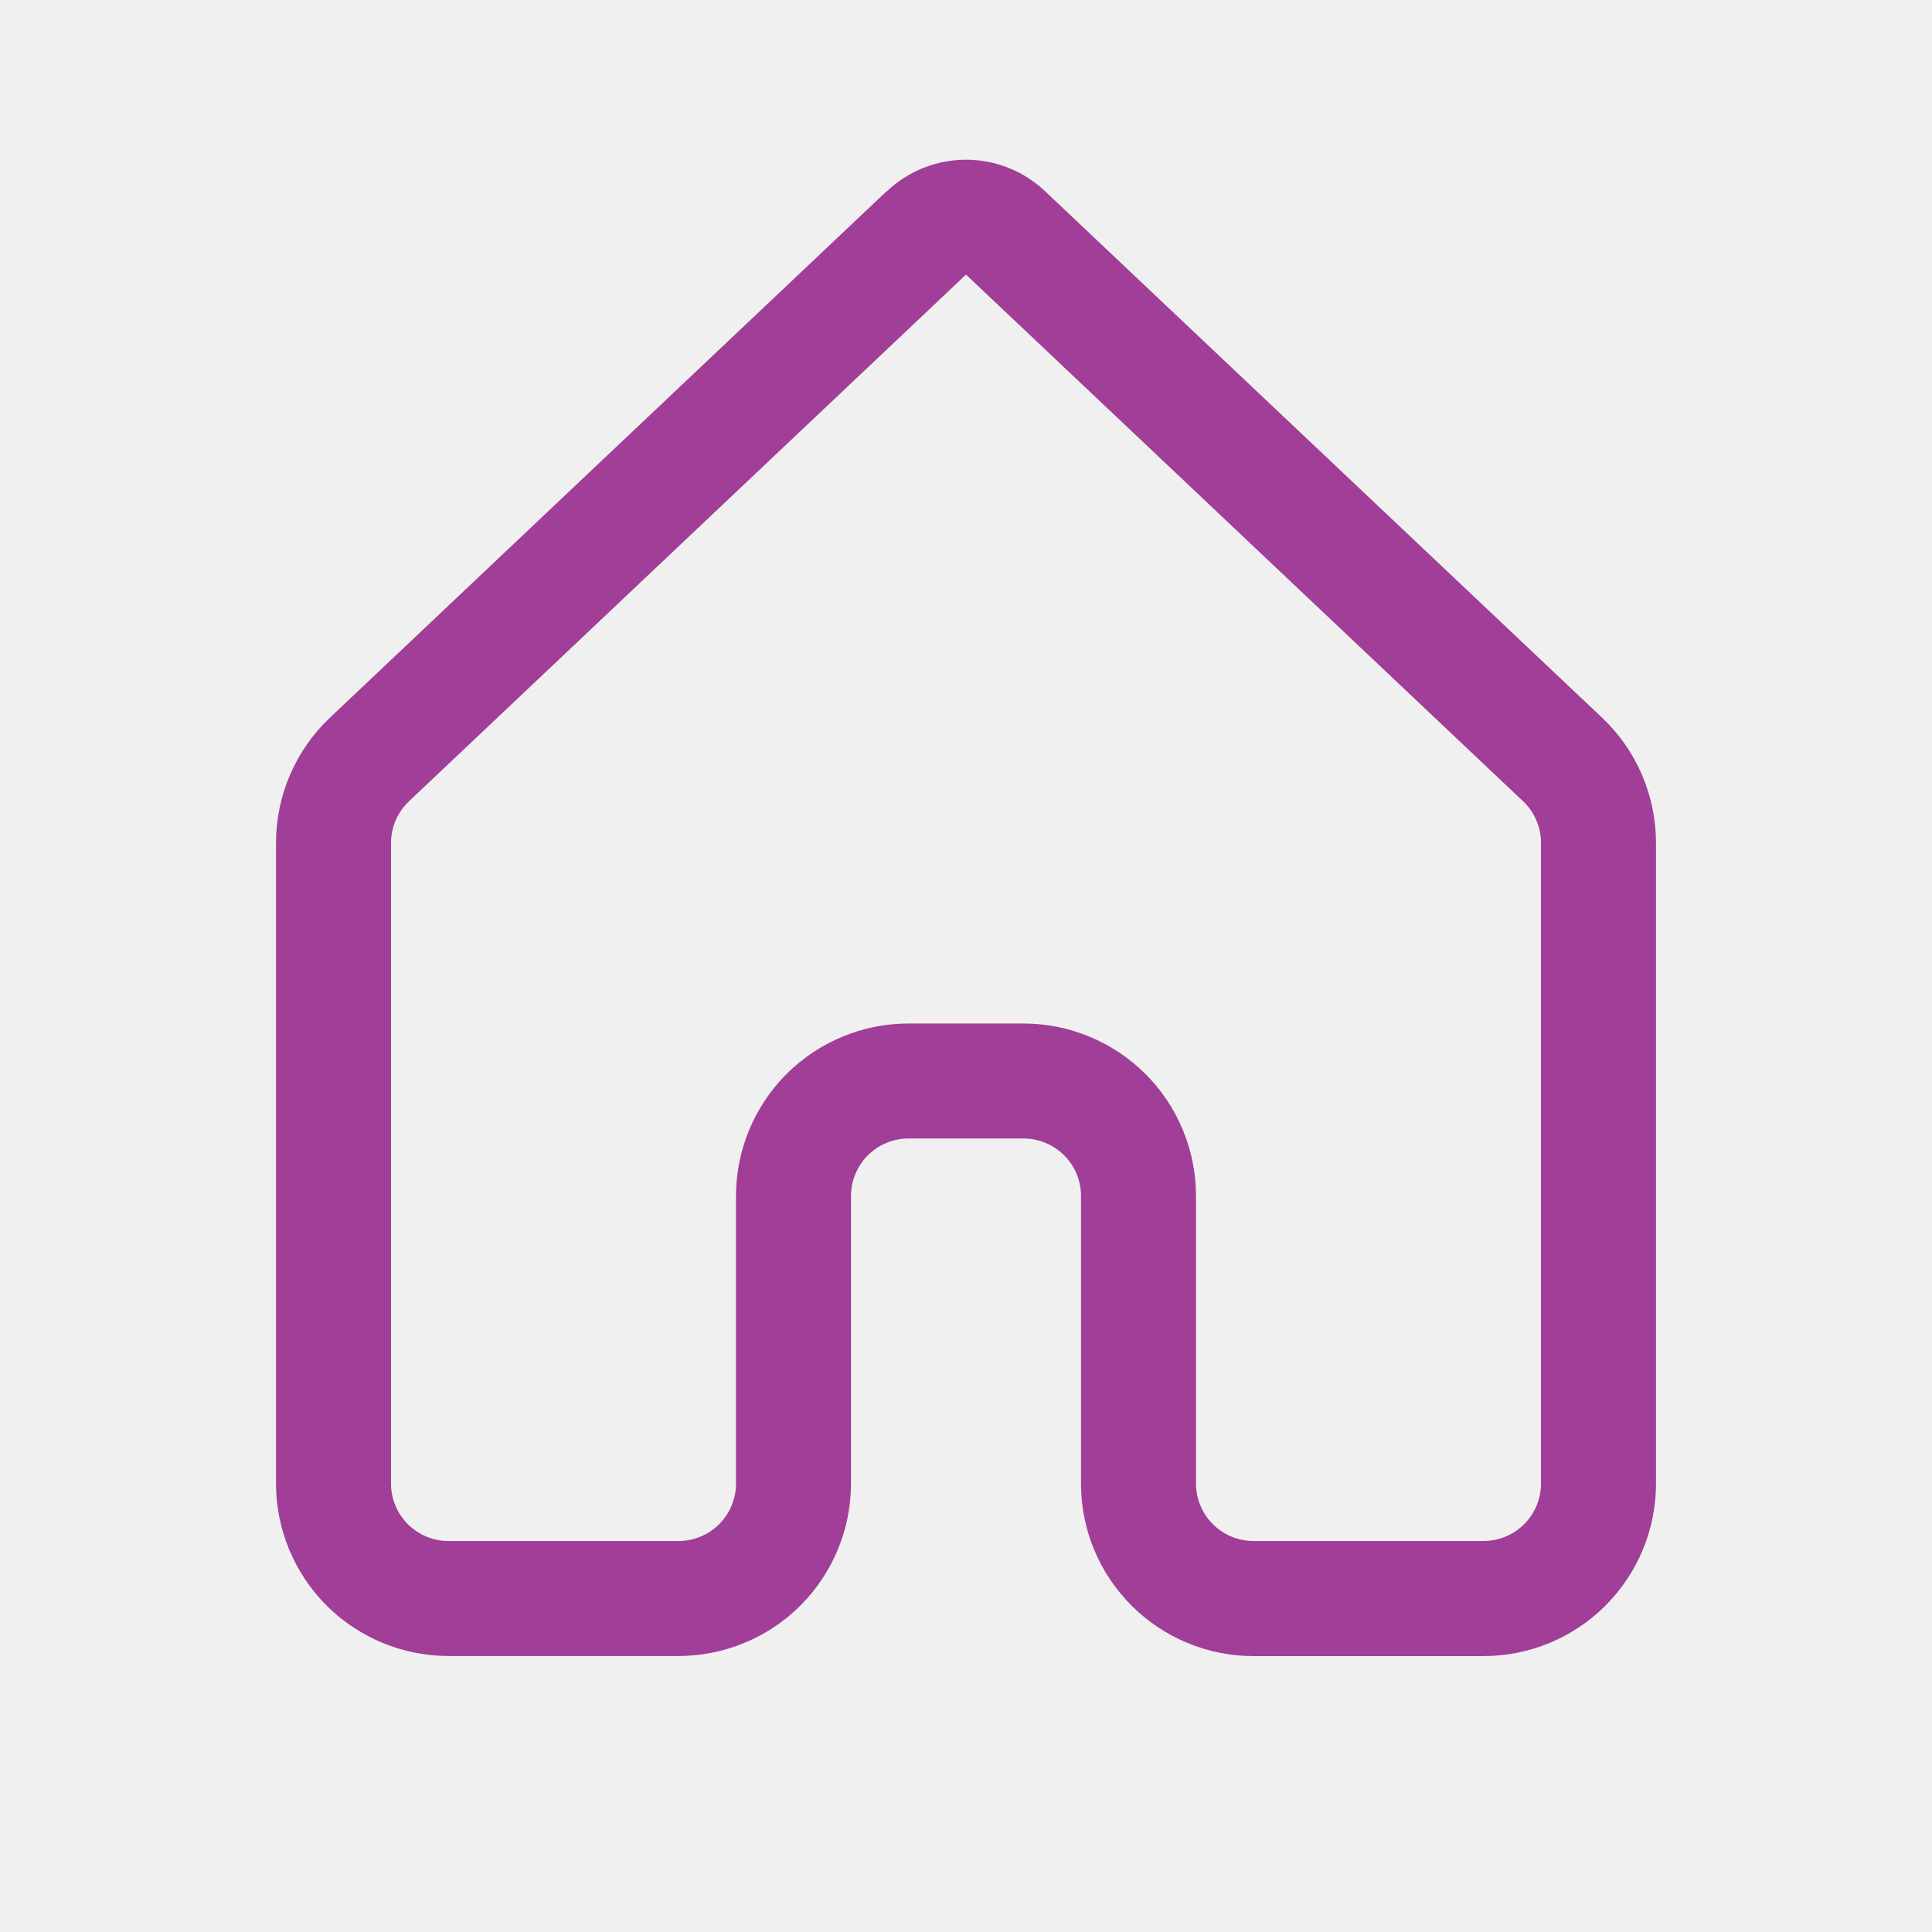
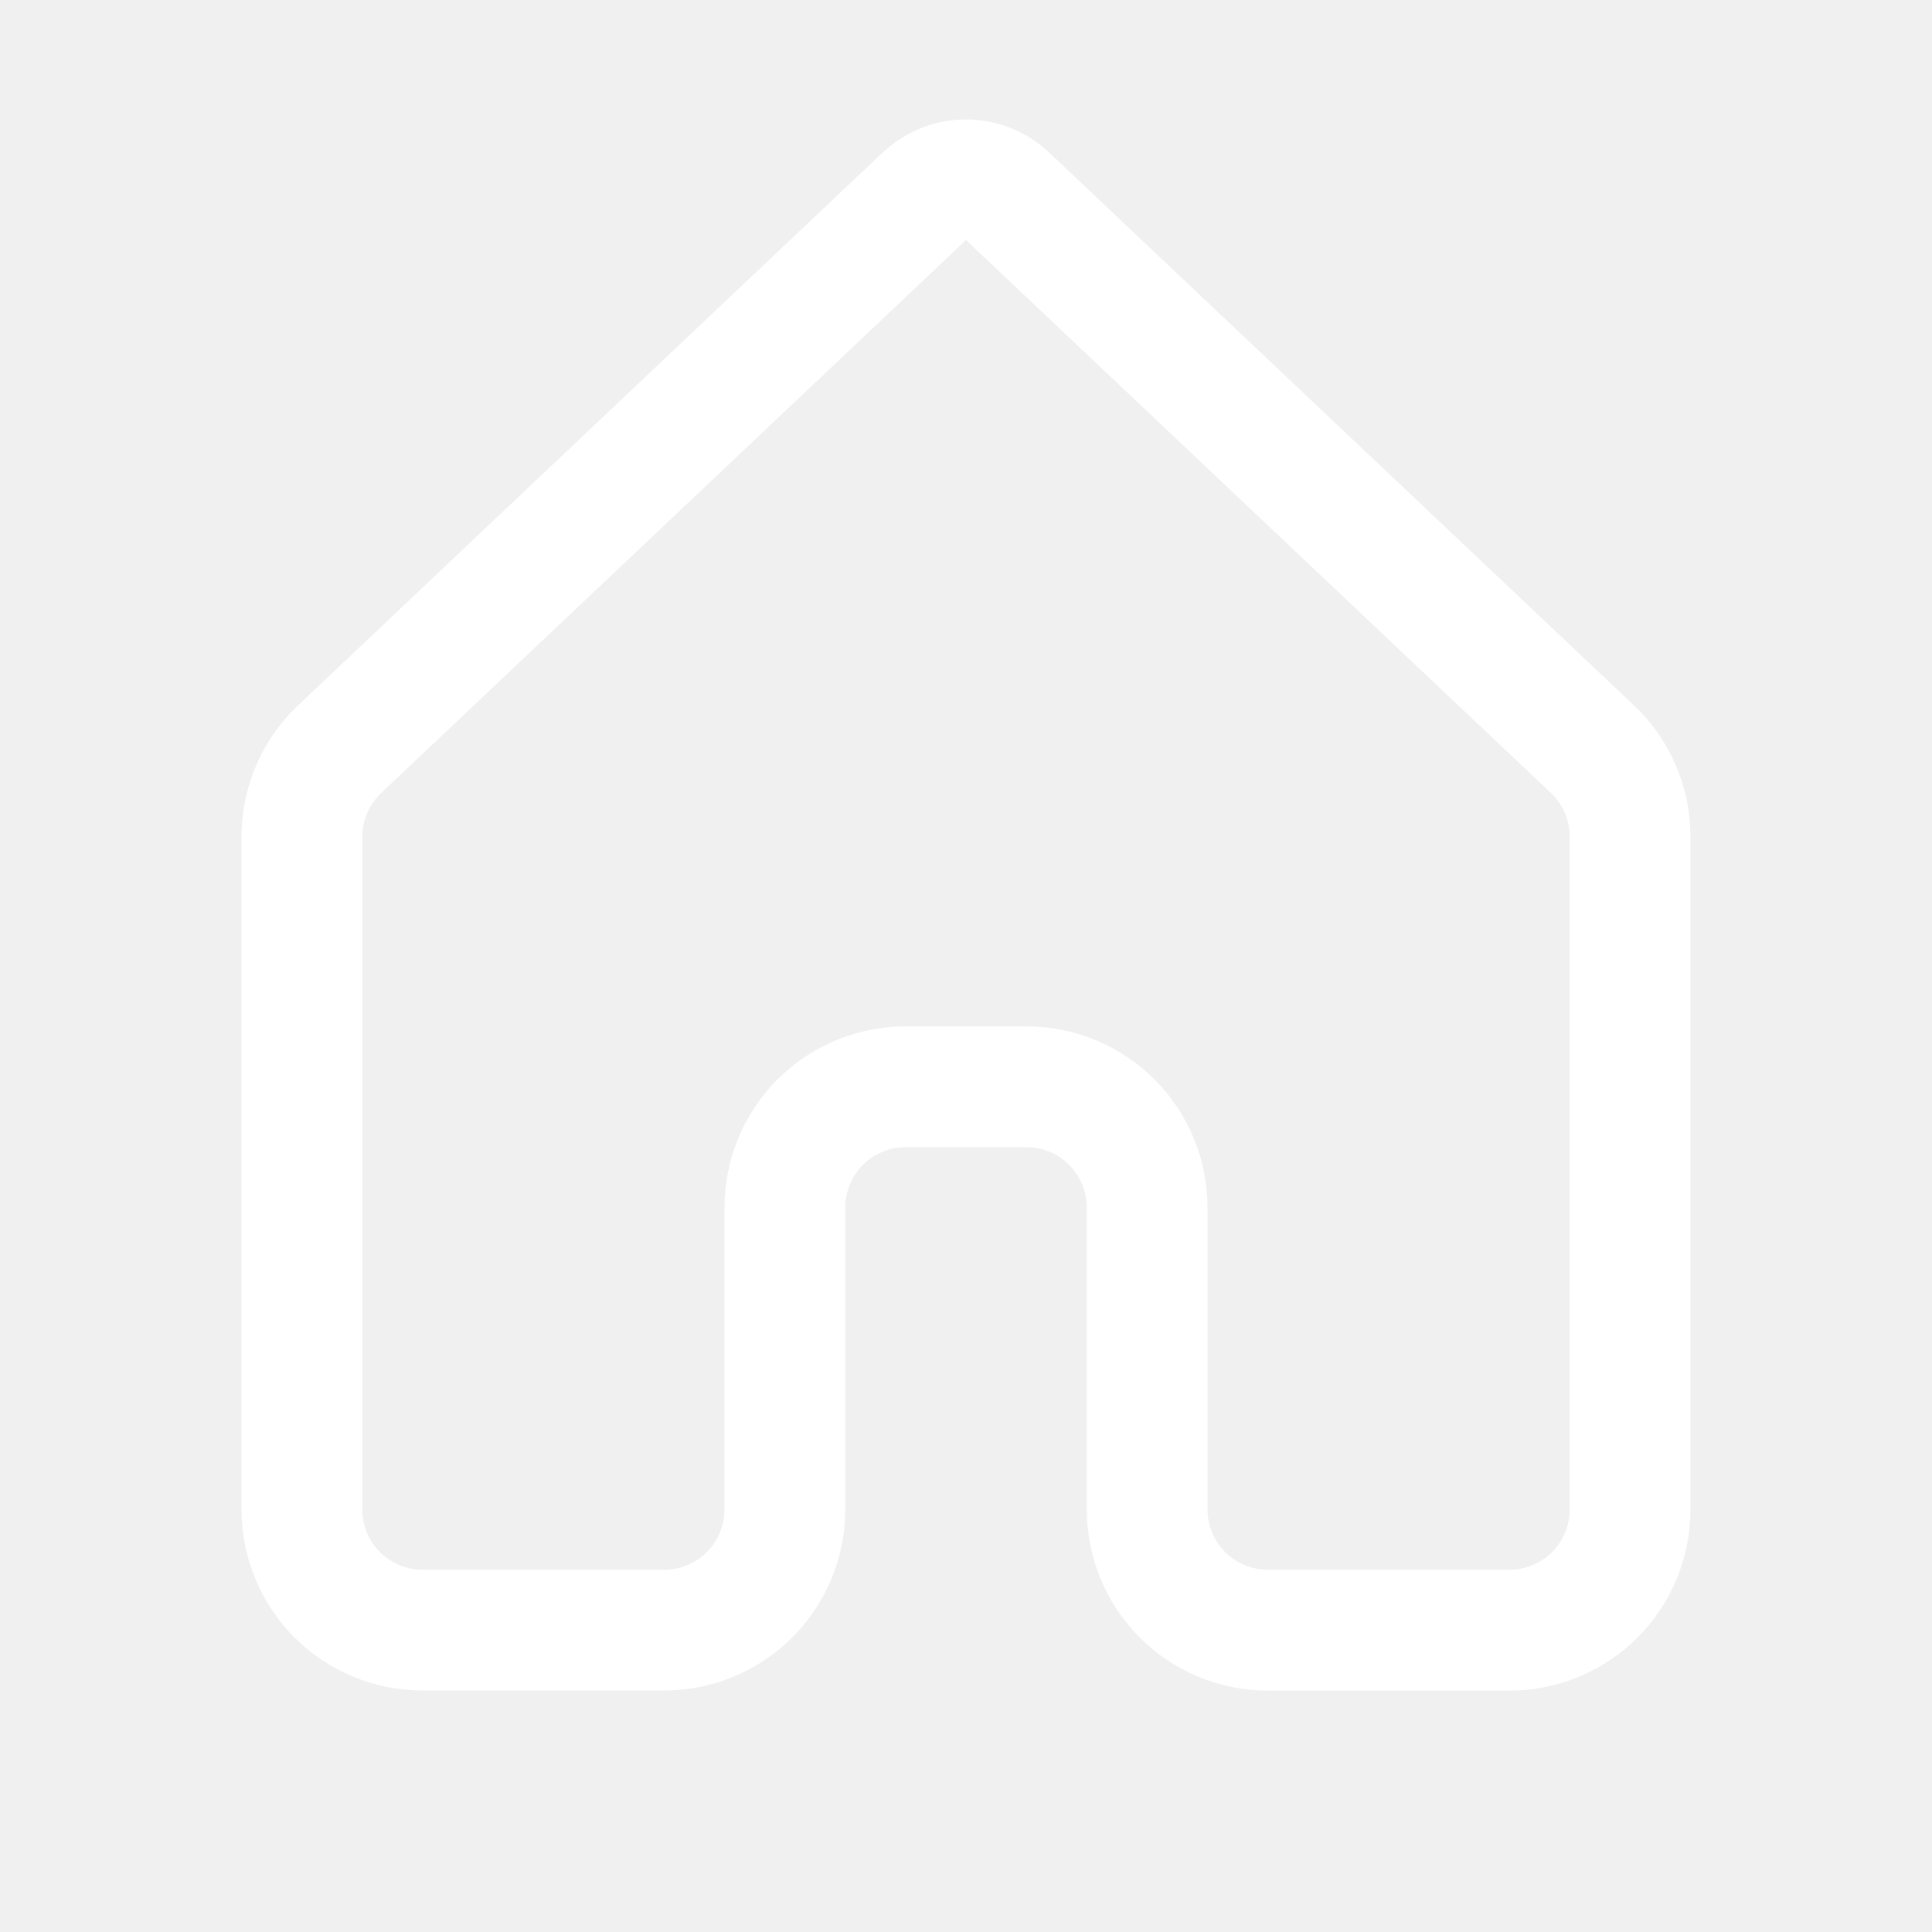
- <svg xmlns="http://www.w3.org/2000/svg" width="21" height="21" viewBox="0 0 21 21" fill="none">
-   <path d="M9.641 2.078C9.873 1.858 10.181 1.736 10.5 1.736C10.819 1.736 11.127 1.858 11.359 2.078L17.414 7.801C17.789 8.155 18 8.649 18 9.164V16.126C18 16.624 17.802 17.101 17.451 17.452C17.099 17.804 16.622 18.001 16.125 18.001H13.625C13.379 18.001 13.135 17.953 12.907 17.858C12.68 17.764 12.473 17.626 12.299 17.452C12.125 17.277 11.986 17.071 11.892 16.843C11.798 16.615 11.75 16.371 11.75 16.125V13C11.75 12.834 11.684 12.675 11.567 12.558C11.45 12.441 11.291 12.375 11.125 12.375H9.875C9.709 12.375 9.55 12.441 9.433 12.558C9.316 12.675 9.25 12.834 9.25 13V16.125C9.25 16.622 9.052 17.099 8.701 17.451C8.349 17.802 7.872 18 7.375 18H4.875C4.378 18 3.901 17.802 3.549 17.451C3.198 17.099 3 16.622 3 16.125V9.163C3 8.648 3.212 8.154 3.587 7.8L9.641 2.075V2.078ZM10.5 2.985L4.445 8.71C4.384 8.768 4.335 8.838 4.301 8.916C4.268 8.994 4.25 9.078 4.25 9.163V16.125C4.25 16.291 4.316 16.45 4.433 16.567C4.55 16.684 4.709 16.75 4.875 16.75H7.375C7.541 16.75 7.7 16.684 7.817 16.567C7.934 16.45 8 16.291 8 16.125V13C8 12.503 8.198 12.026 8.549 11.674C8.901 11.323 9.378 11.125 9.875 11.125H11.125C11.622 11.125 12.099 11.323 12.451 11.674C12.803 12.026 13 12.503 13 13V16.125C13 16.291 13.066 16.45 13.183 16.567C13.3 16.684 13.459 16.75 13.625 16.75H16.125C16.291 16.75 16.45 16.684 16.567 16.567C16.684 16.45 16.75 16.291 16.75 16.125V9.163C16.75 9.078 16.733 8.994 16.699 8.916C16.666 8.838 16.617 8.767 16.555 8.709L10.5 2.985Z" fill="#A13E97" />
+ <svg xmlns="http://www.w3.org/2000/svg" width="16" height="16" viewBox="0 0 16 16" fill="none">
+   <path d="M7.313 1.262C7.499 1.087 7.744 0.989 8 0.989C8.256 0.989 8.501 1.087 8.687 1.262L13.531 5.841C13.831 6.124 14 6.519 14 6.931V12.501C14 12.899 13.842 13.28 13.561 13.562C13.279 13.843 12.898 14.001 12.5 14.001H10.5C10.303 14.001 10.108 13.962 9.926 13.887C9.744 13.811 9.578 13.701 9.439 13.561C9.3 13.422 9.189 13.257 9.114 13.074C9.039 12.892 9 12.697 9 12.5V10C9 9.867 8.947 9.74 8.854 9.647C8.76 9.553 8.633 9.5 8.5 9.5H7.5C7.367 9.5 7.24 9.553 7.146 9.647C7.053 9.74 7 9.867 7 10V12.5C7 12.898 6.842 13.28 6.561 13.561C6.279 13.842 5.898 14 5.5 14H3.5C3.102 14 2.721 13.842 2.439 13.561C2.158 13.28 2 12.898 2 12.5V6.93C2 6.518 2.17 6.123 2.47 5.84L7.313 1.26V1.262ZM8 1.988L3.156 6.568C3.107 6.615 3.068 6.671 3.041 6.733C3.014 6.795 3 6.862 3 6.93V12.5C3 12.633 3.053 12.76 3.146 12.854C3.24 12.947 3.367 13 3.5 13H5.5C5.633 13 5.76 12.947 5.854 12.854C5.947 12.76 6 12.633 6 12.5V10C6 9.602 6.158 9.221 6.439 8.939C6.721 8.658 7.102 8.5 7.5 8.5H8.5C8.898 8.5 9.279 8.658 9.561 8.939C9.842 9.221 10 9.602 10 10V12.5C10 12.633 10.053 12.76 10.146 12.854C10.24 12.947 10.367 13 10.5 13H12.5C12.633 13 12.76 12.947 12.854 12.854C12.947 12.76 13 12.633 13 12.5V6.93C13 6.862 12.986 6.795 12.959 6.733C12.933 6.67 12.893 6.614 12.844 6.567L8 1.988Z" fill="#ffffff" />
</svg>
